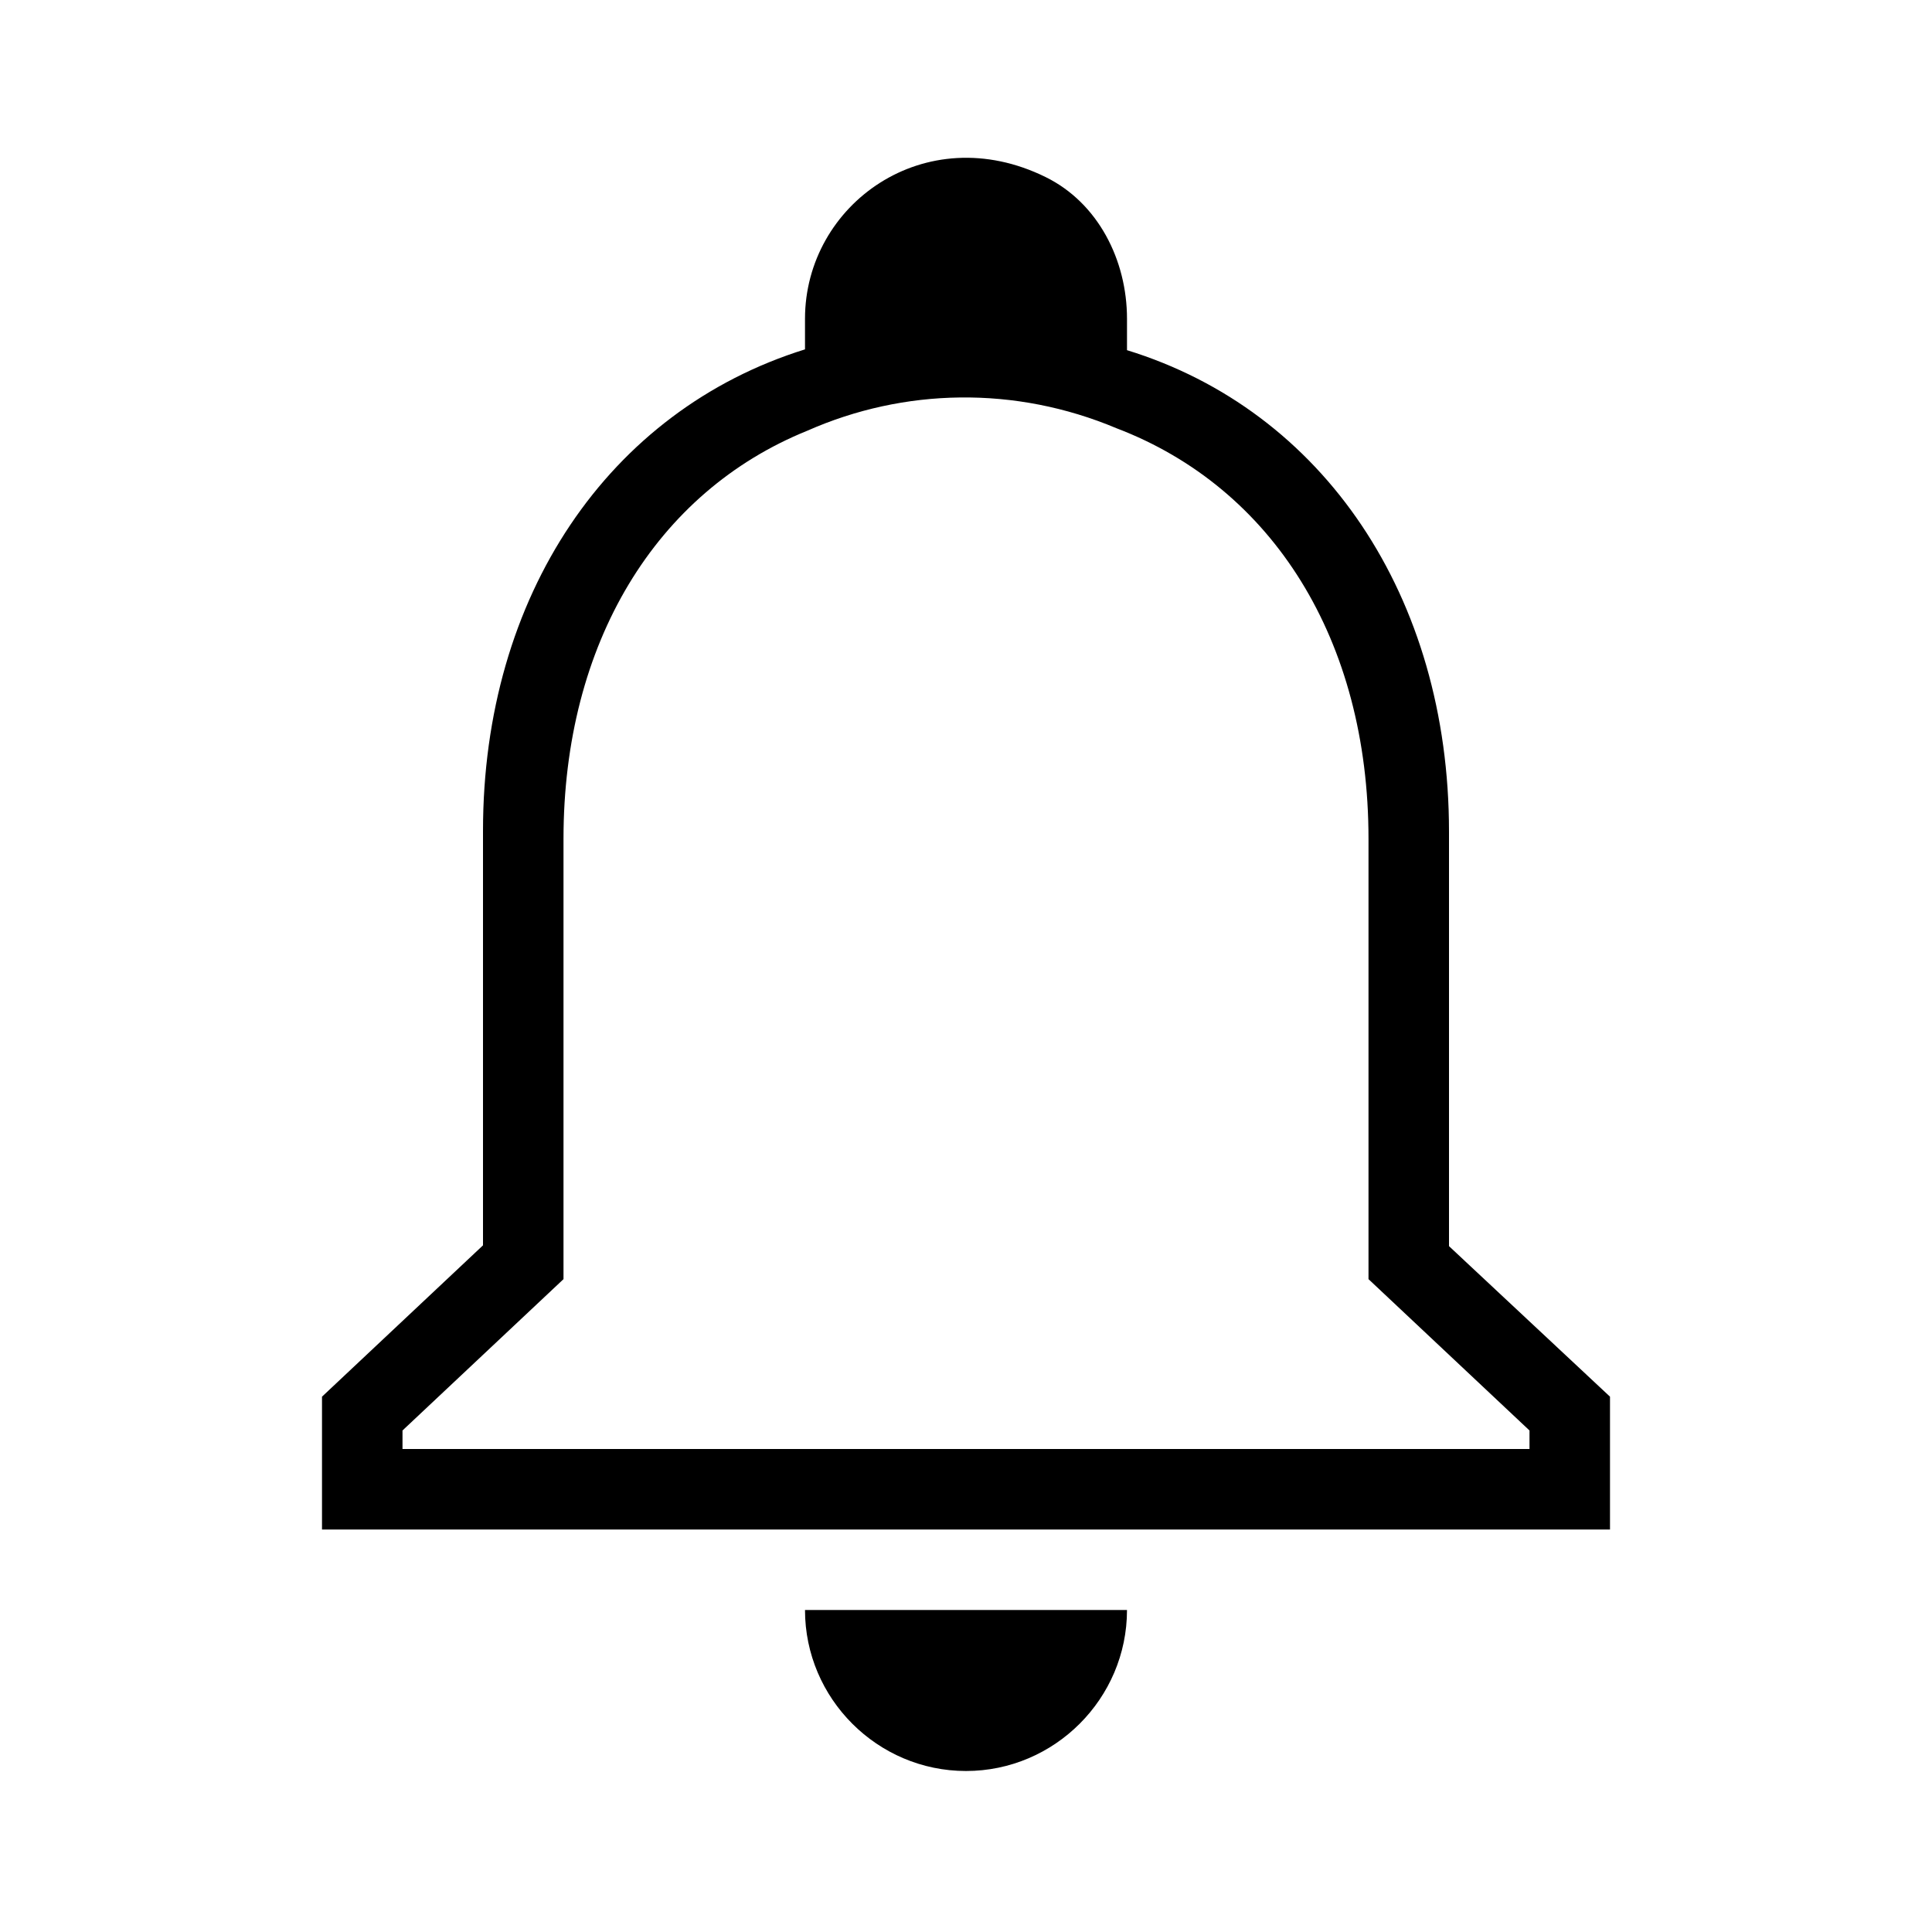
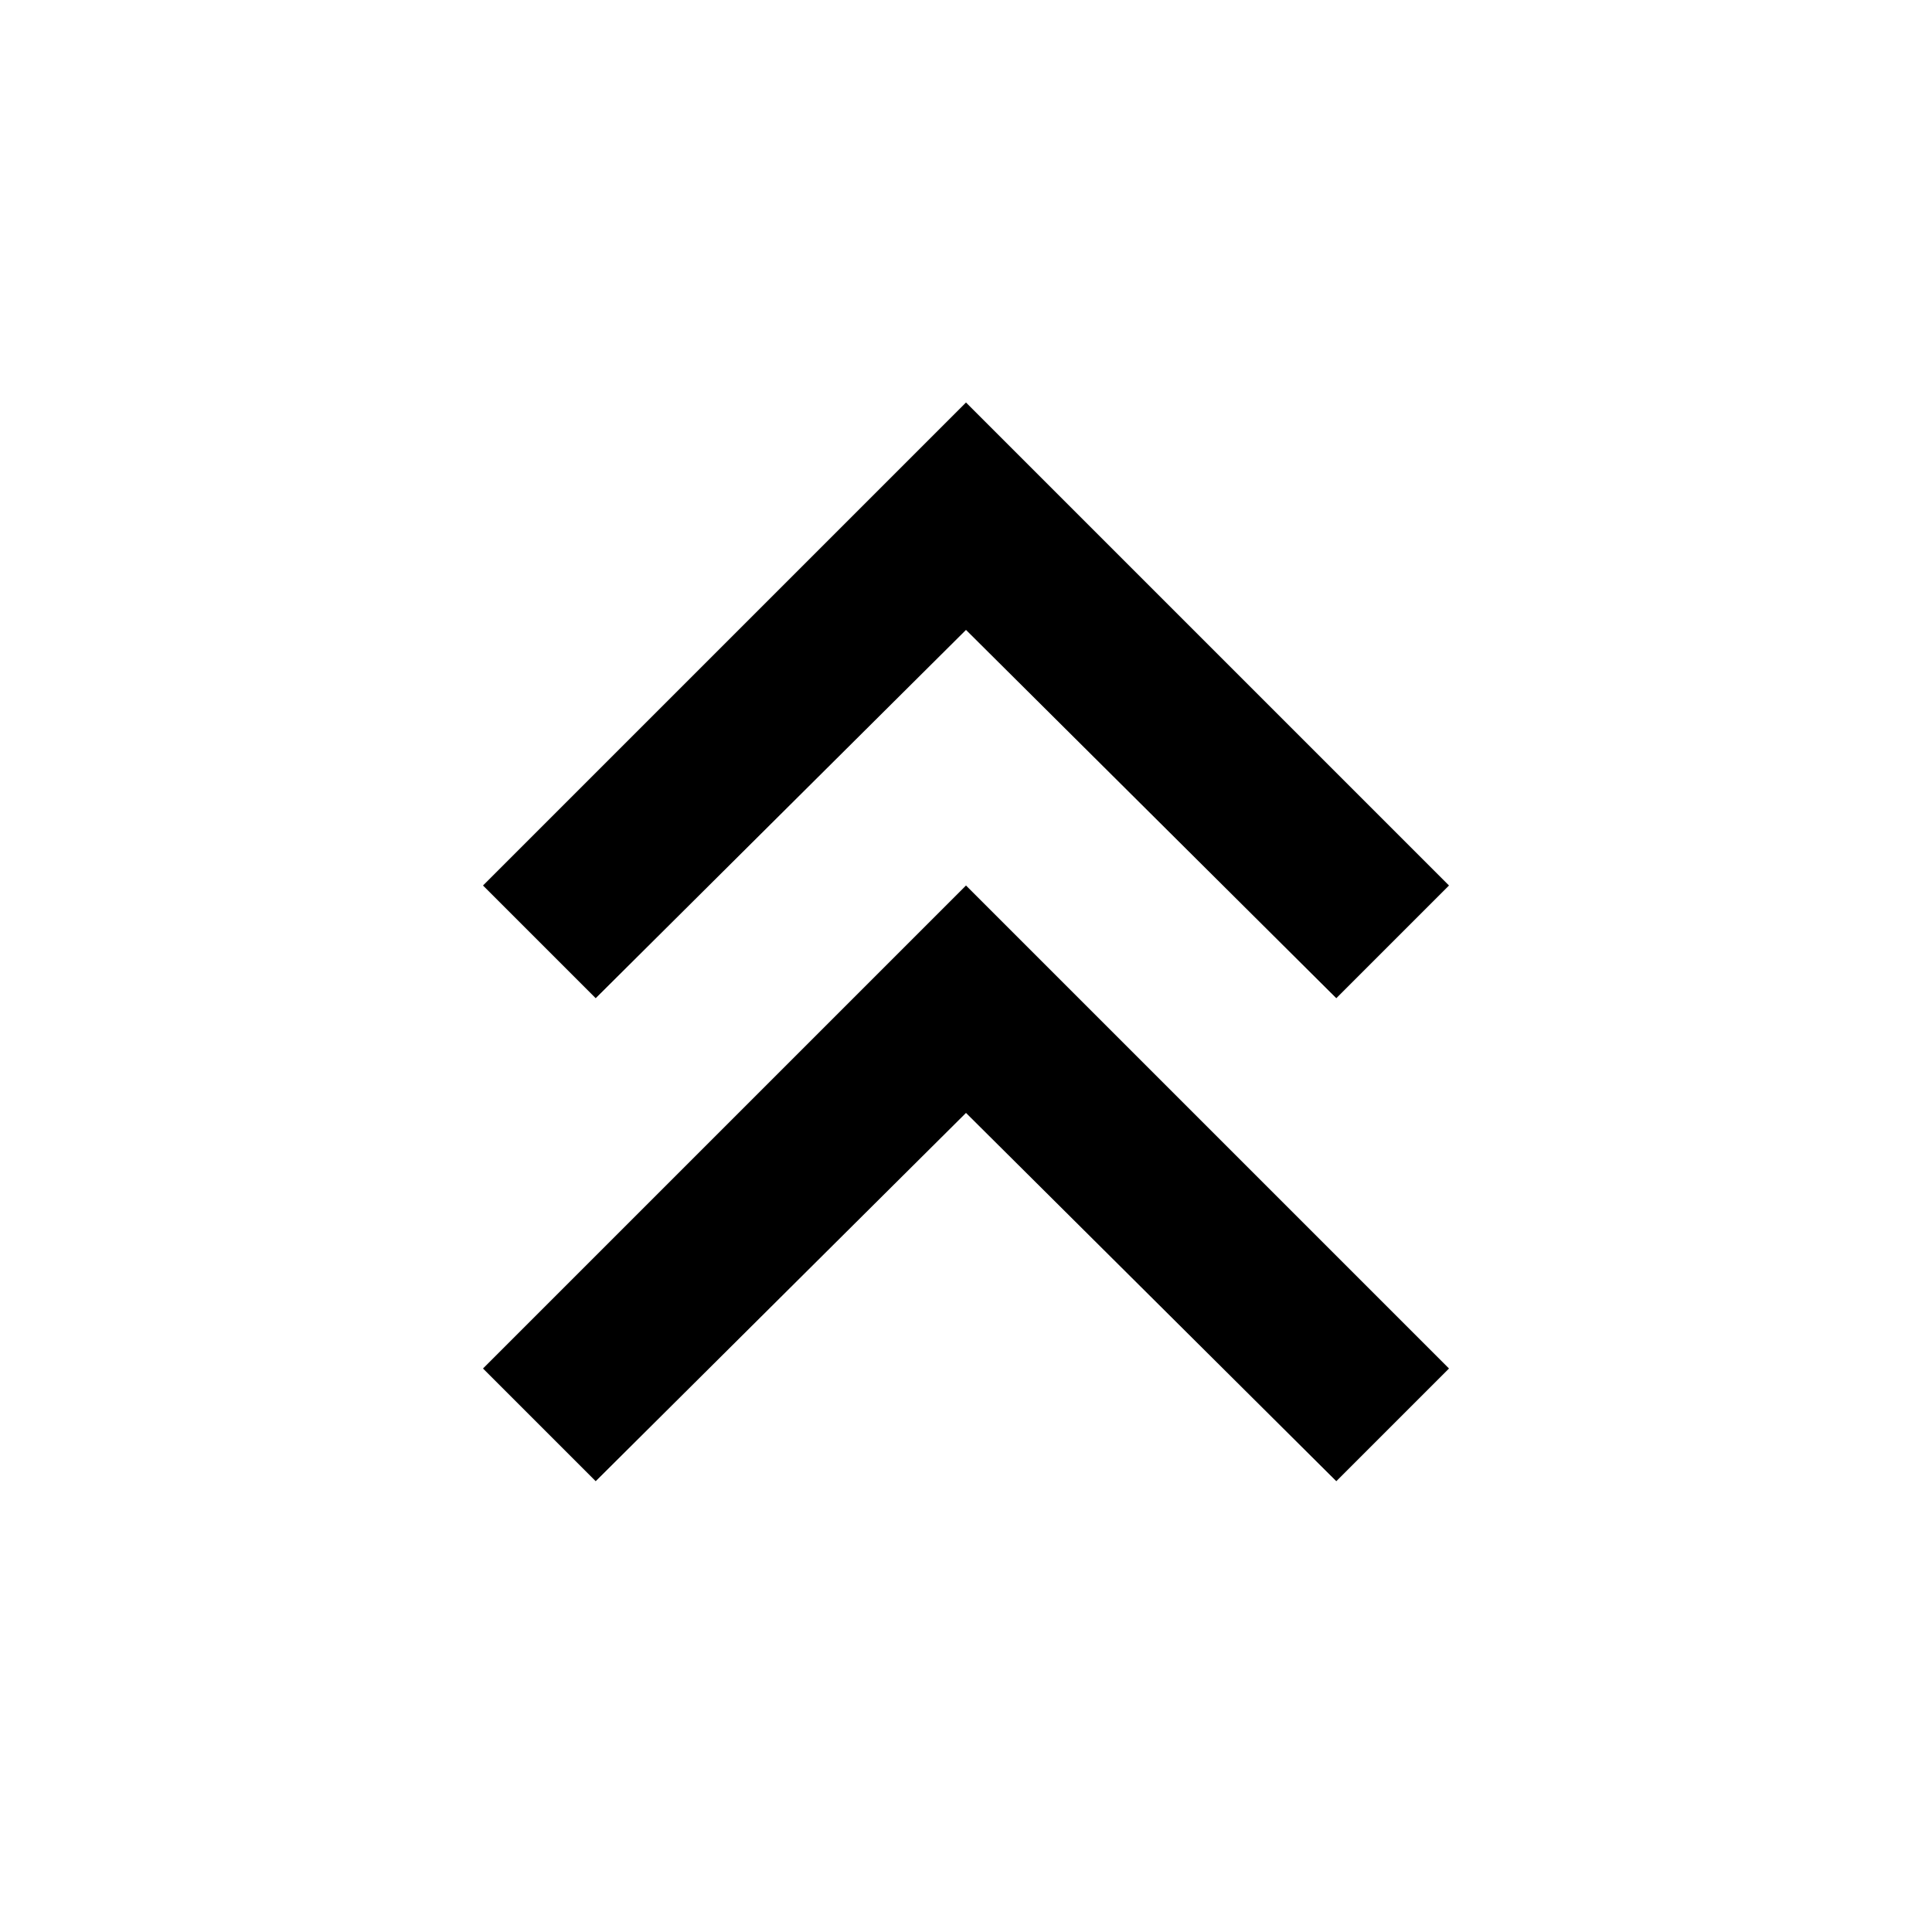
- <svg xmlns="http://www.w3.org/2000/svg" viewBox="0 0 24 24" preserveAspectRatio="xMidYMid meet" focusable="false" class="style-scope yt-icon" style="pointer-events: none; display: block; width: 100%; height: 100%;">
-   <g class="style-scope yt-icon">
-     <path d="M10,20h4c0,1.1-0.9,2-2,2S10,21.1,10,20z M20,17.35V19H4v-1.65l2-1.88v-5.15c0-2.92,1.56-5.22,4-5.98V3.96 c0-1.42,1.49-2.5,2.99-1.76C13.64,2.52,14,3.23,14,3.96l0,0.39c2.44,0.75,4,3.06,4,5.98v5.15L20,17.35z M19,17.77l-2-1.88v-5.47 c0-2.47-1.19-4.36-3.13-5.1c-1.26-0.53-2.64-0.5-3.84,0.03C8.15,6.11,7,7.99,7,10.42v5.47l-2,1.88V18h14V17.77z" class="style-scope yt-icon" />
-   </g>
+ <svg xmlns="http://www.w3.org/2000/svg" height="24px" viewBox="0 -960 960 960" width="24px" fill="#000000">
+   <path d="m296-224-56-56 240-240 240 240-56 56-184-183-184 183Zm0-240-56-56 240-240 240 240-56 56-184-183-184 183Z" />
</svg>
